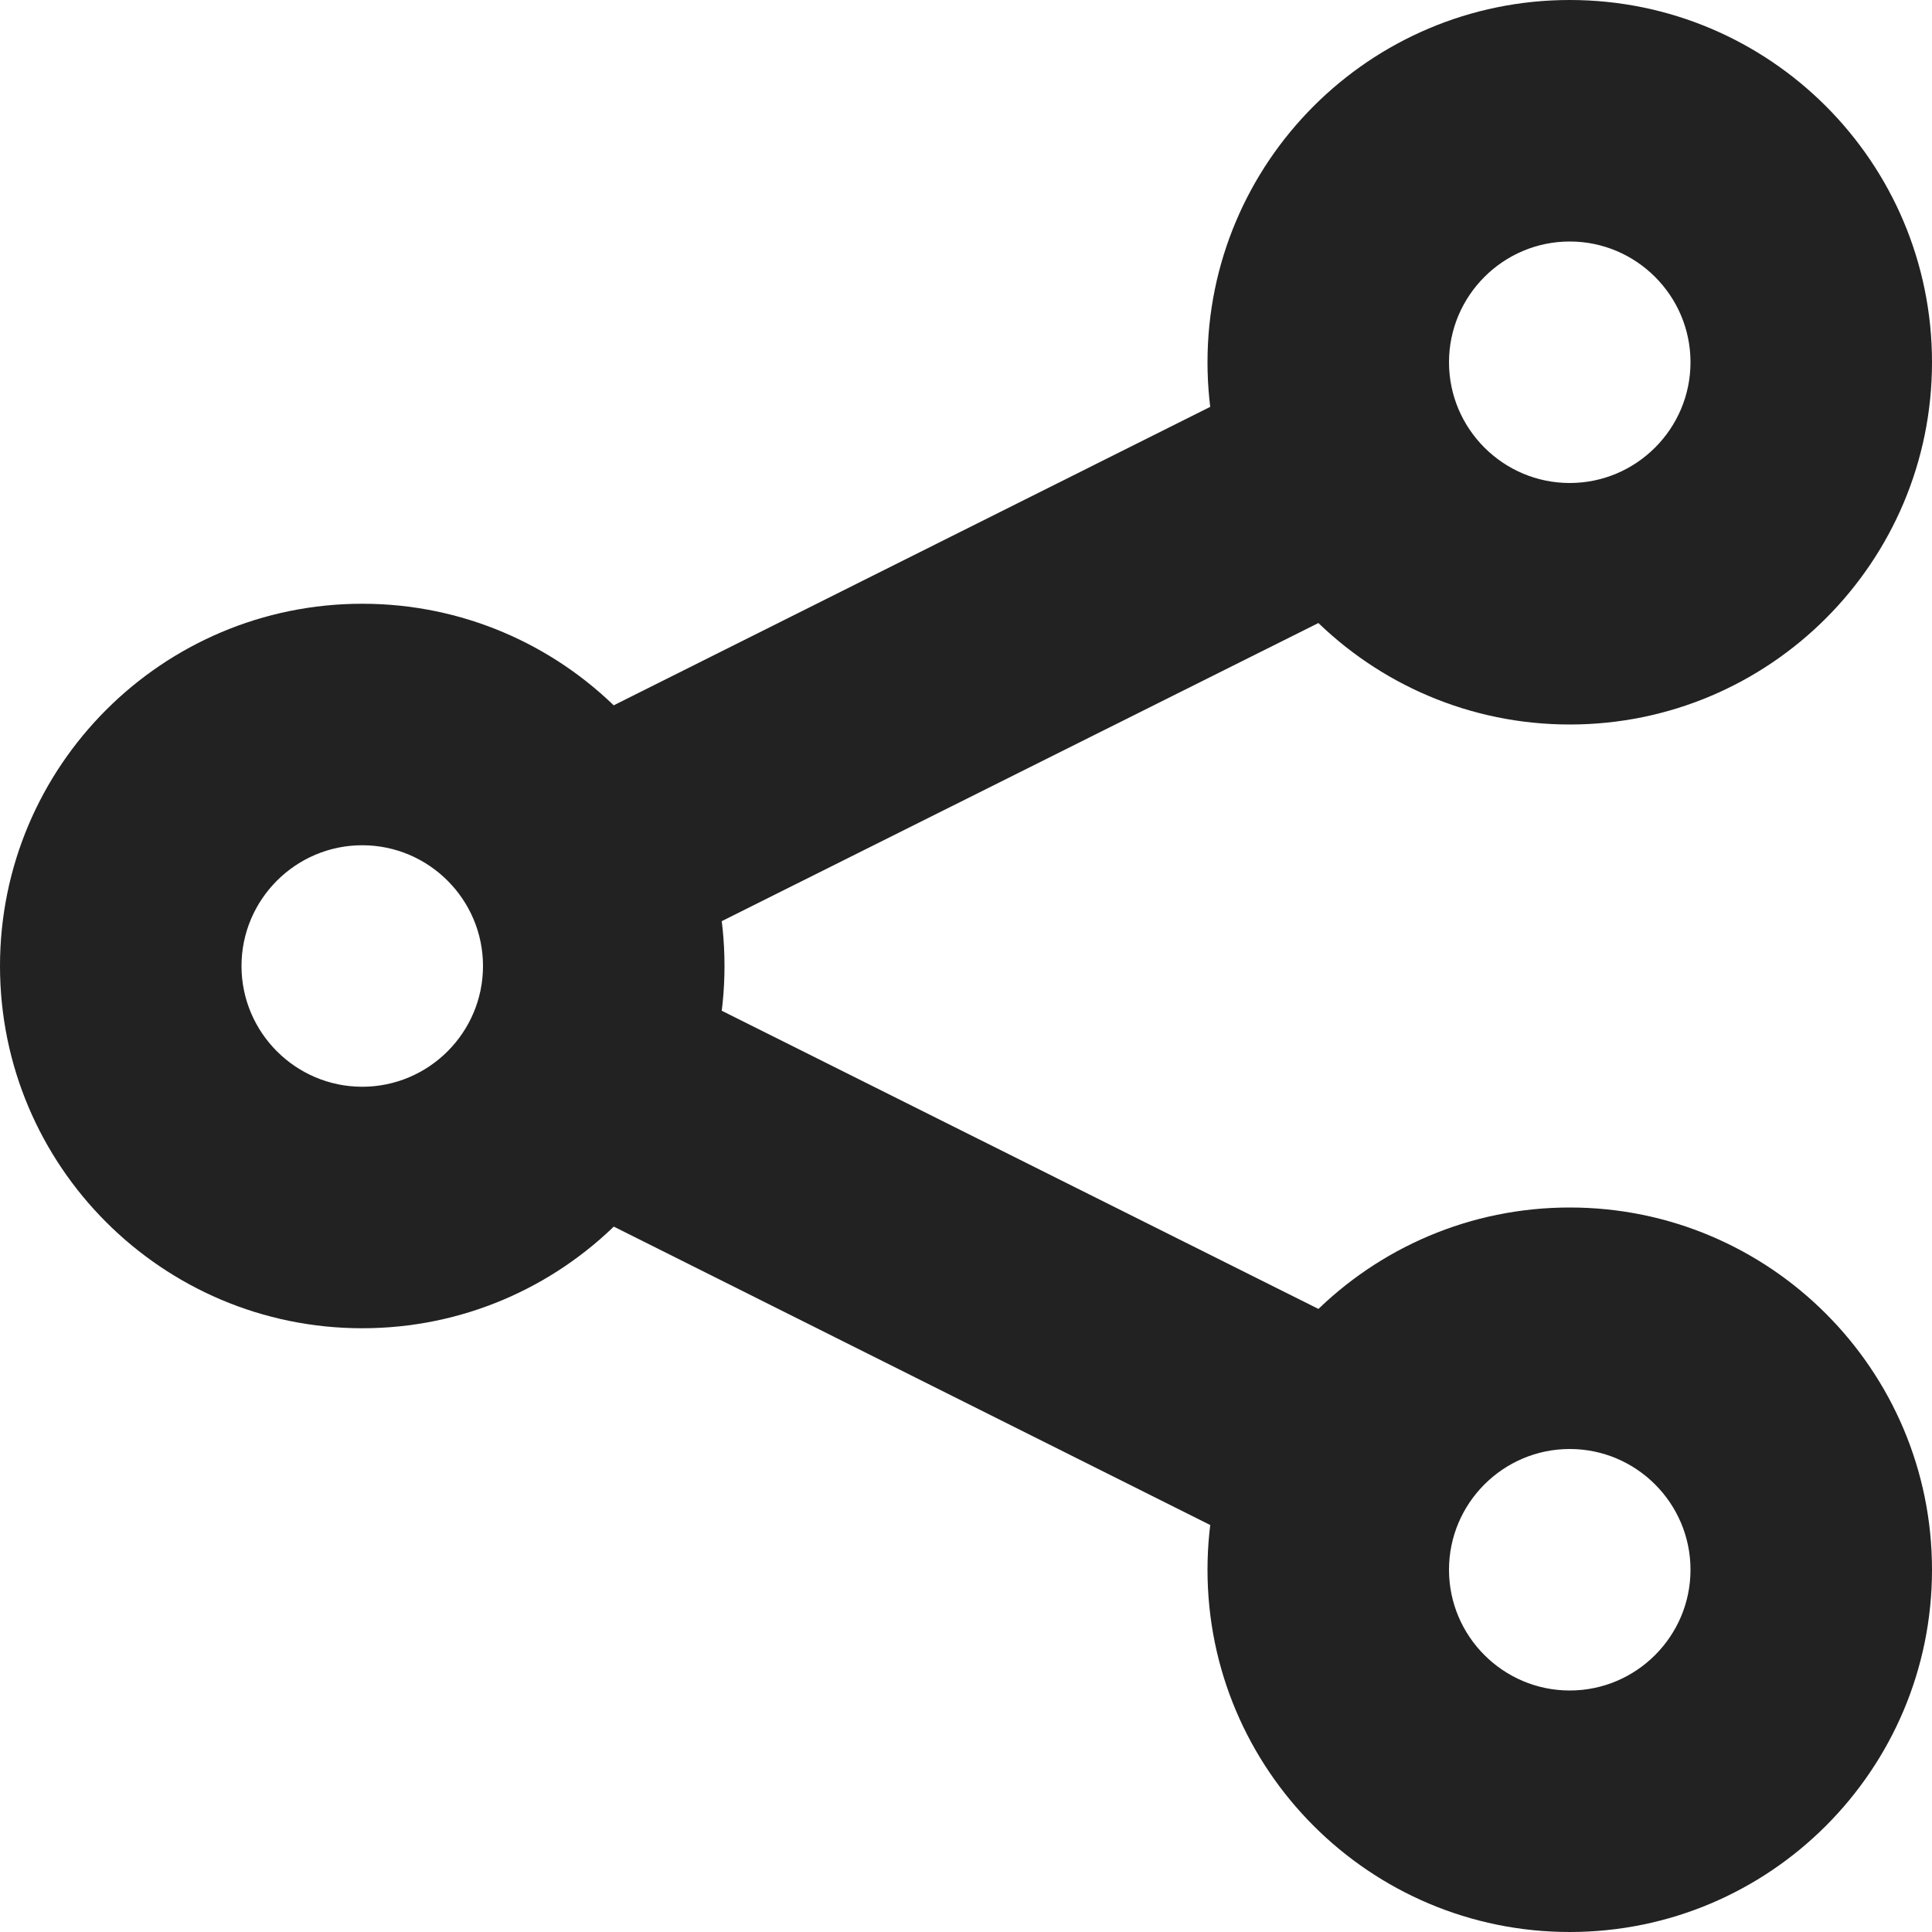
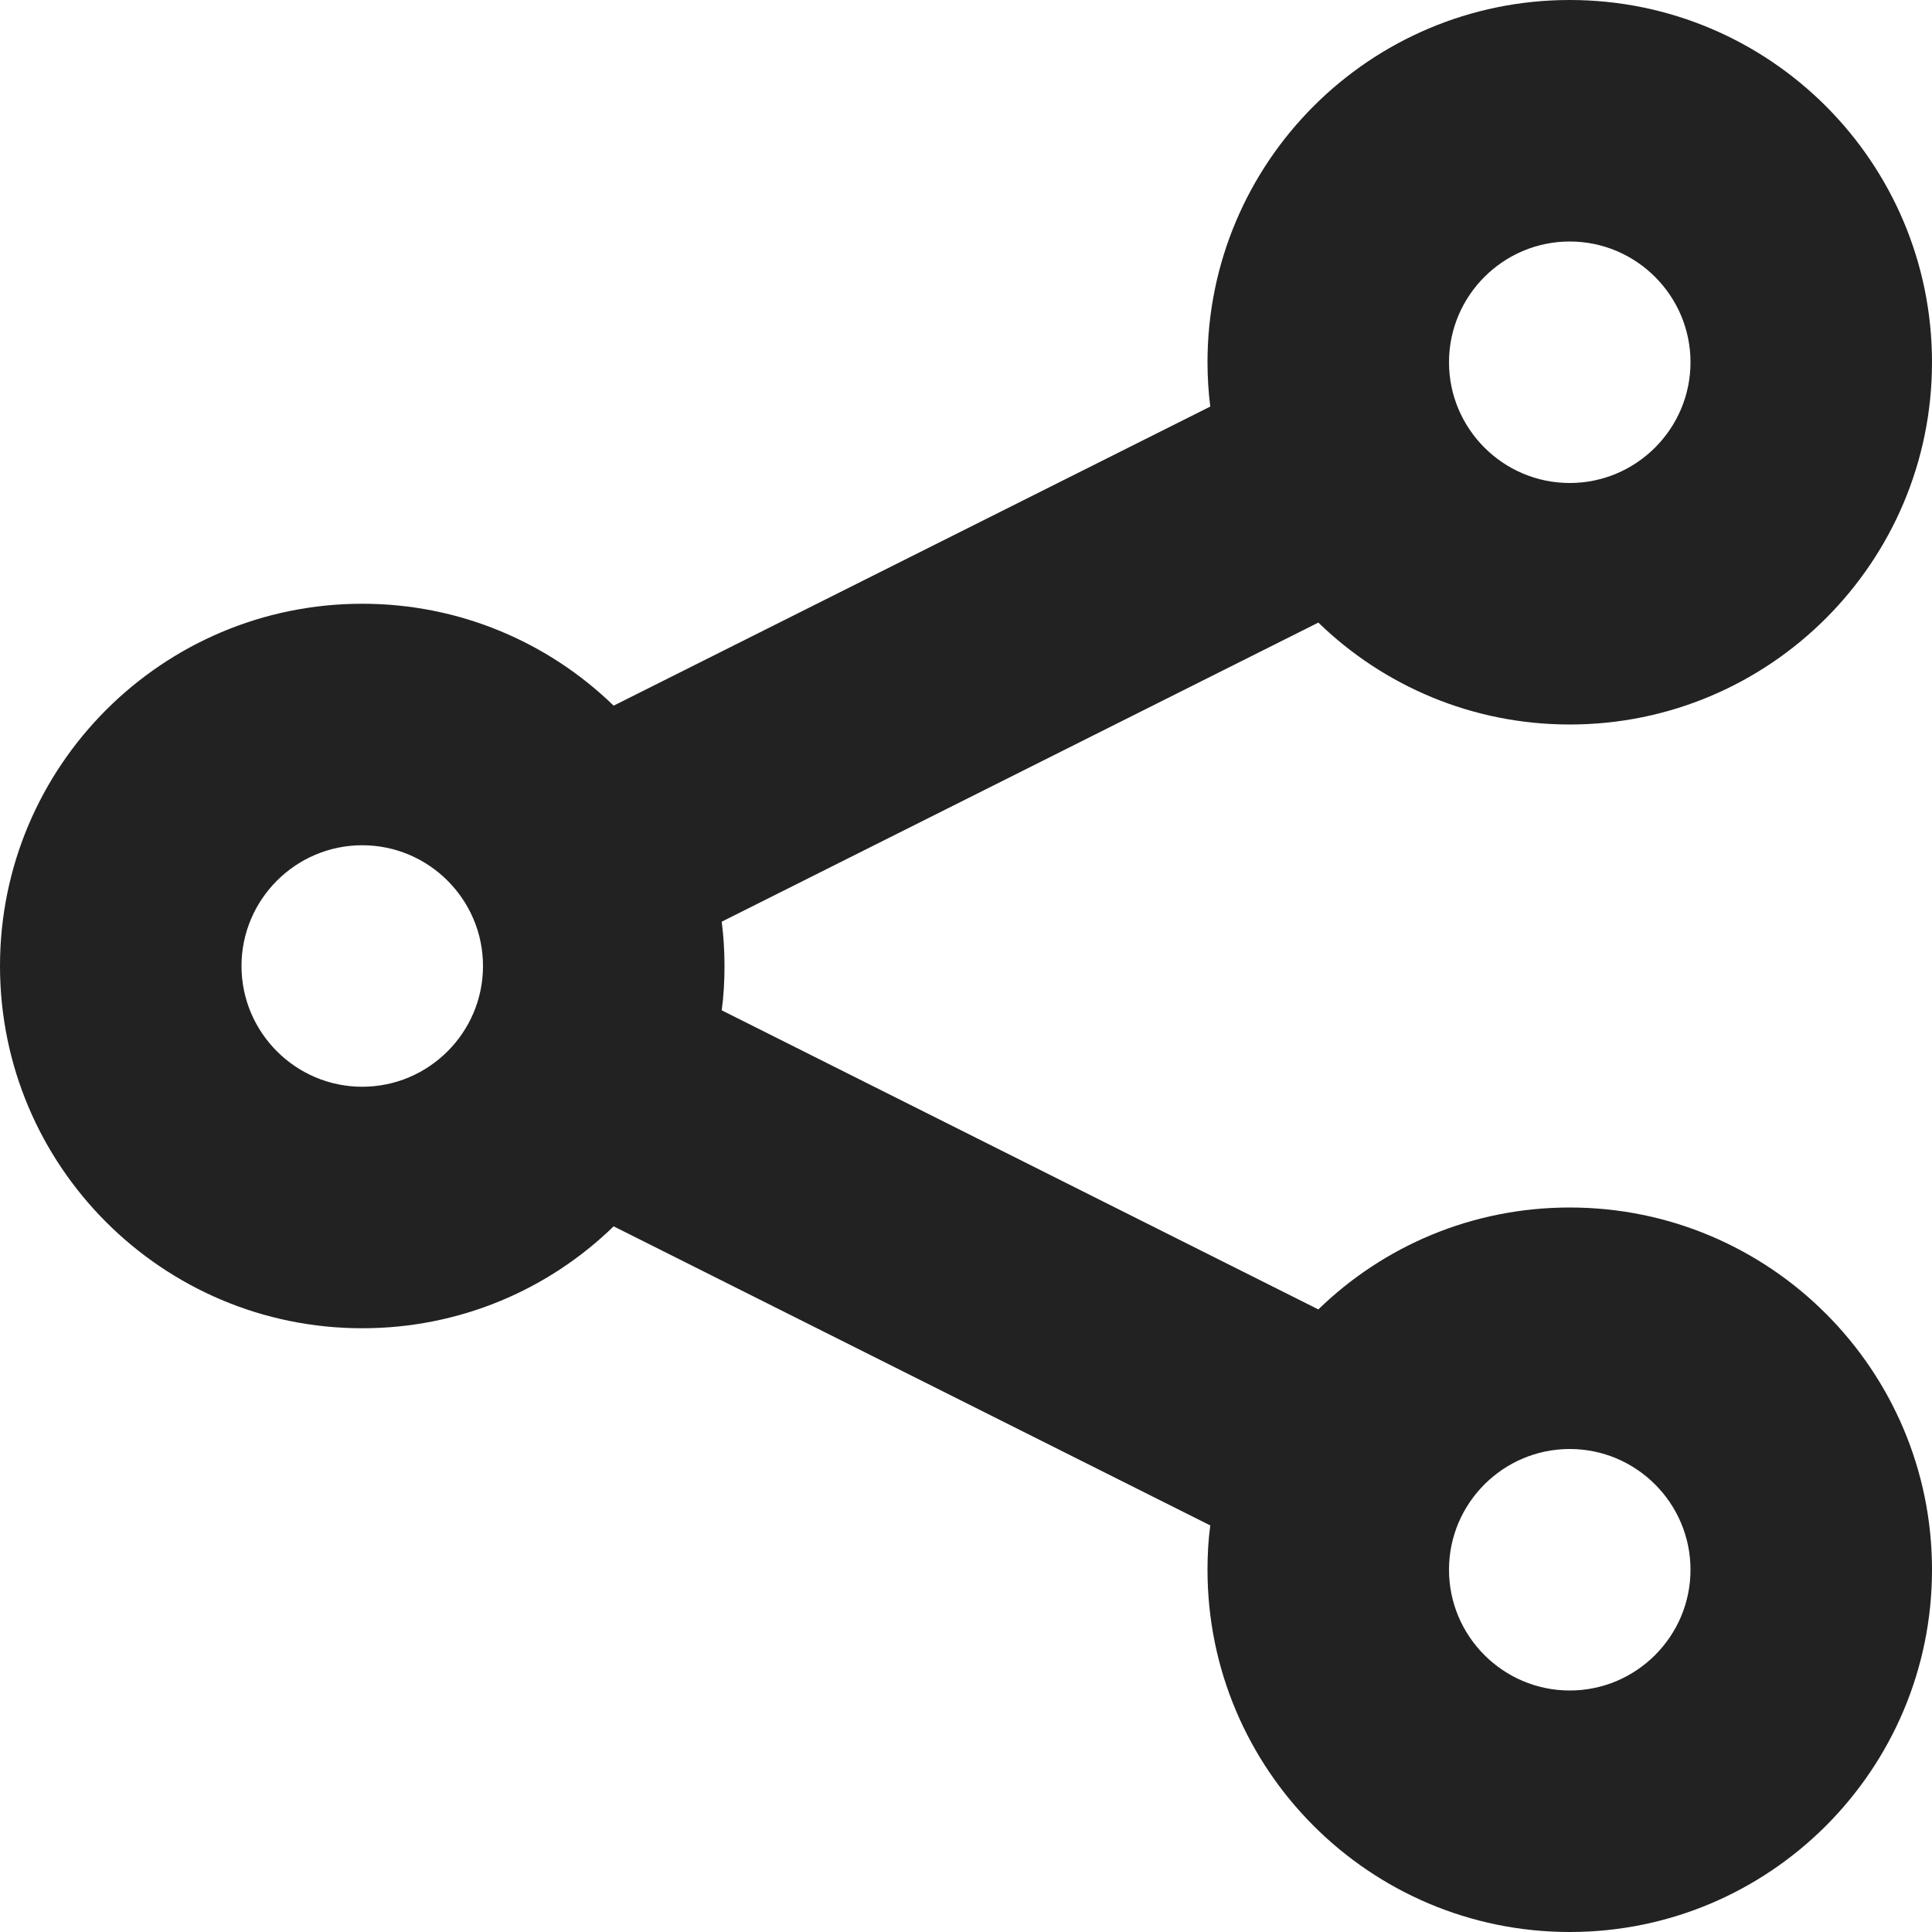
<svg xmlns="http://www.w3.org/2000/svg" height="16px" viewBox="0 0 16 16" width="16px">
-   <g fill="#222222">
-     <path d="m 3 5 c -1.656 0 -3 1.344 -3 3 s 1.344 3 3 3 s 3 -1.344 3 -3 s -1.344 -3 -3 -3 z m 0 2 c 0.551 0 1 0.449 1 1 s -0.449 1 -1 1 s -1 -0.449 -1 -1 s 0.449 -1 1 -1 z m 0 0" />
-     <path d="m 13 10 c -1.656 0 -3 1.344 -3 3 s 1.344 3 3 3 s 3 -1.344 3 -3 s -1.344 -3 -3 -3 z m 0 2 c 0.551 0 1 0.449 1 1 s -0.449 1 -1 1 s -1 -0.449 -1 -1 s 0.449 -1 1 -1 z m 0 0" />
-     <path d="m 13 0 c -1.656 0 -3 1.344 -3 3 s 1.344 3 3 3 s 3 -1.344 3 -3 s -1.344 -3 -3 -3 z m 0 2 c 0.551 0 1 0.449 1 1 s -0.449 1 -1 1 s -1 -0.449 -1 -1 s 0.449 -1 1 -1 z m 0 0" />
-     <path d="m 10.551 3.105 l -5.996 3 l 0.891 1.789 l 6.004 -3 z m -5.105 5 l -0.891 1.789 l 5.996 3 l 0.898 -1.789 z m 0 0" />
-   </g>
+   <path d="m 13 0 c -1.656 0 -3 1.344 -3 3 c 0 0.125 0.008 0.25 0.023 0.367 l -4.941 2.477 c -0.539 -0.523 -1.273 -0.844 -2.082 -0.844 c -1.656 0 -3 1.344 -3 3 s 1.344 3 3 3 c 0.809 0 1.543 -0.32 2.082 -0.844 l 4.941 2.477 c -0.016 0.117 -0.023 0.242 -0.023 0.367 c 0 1.656 1.344 3 3 3 s 3 -1.344 3 -3 s -1.344 -3 -3 -3 c -0.809 0 -1.543 0.32 -2.082 0.844 l -4.941 -2.477 c 0.016 -0.117 0.023 -0.242 0.023 -0.367 s -0.008 -0.25 -0.023 -0.367 l 4.941 -2.477 c 0.539 0.523 1.273 0.844 2.082 0.844 c 1.656 0 3 -1.344 3 -3 s -1.344 -3 -3 -3 z m 0 2 c 0.551 0 1 0.449 1 1 s -0.449 1 -1 1 s -1 -0.449 -1 -1 s 0.449 -1 1 -1 z m -10 5 c 0.551 0 1 0.449 1 1 s -0.449 1 -1 1 s -1 -0.449 -1 -1 s 0.449 -1 1 -1 z m 10 5 c 0.551 0 1 0.449 1 1 s -0.449 1 -1 1 s -1 -0.449 -1 -1 s 0.449 -1 1 -1 z m 0 0" fill="#222222" />
</svg>
